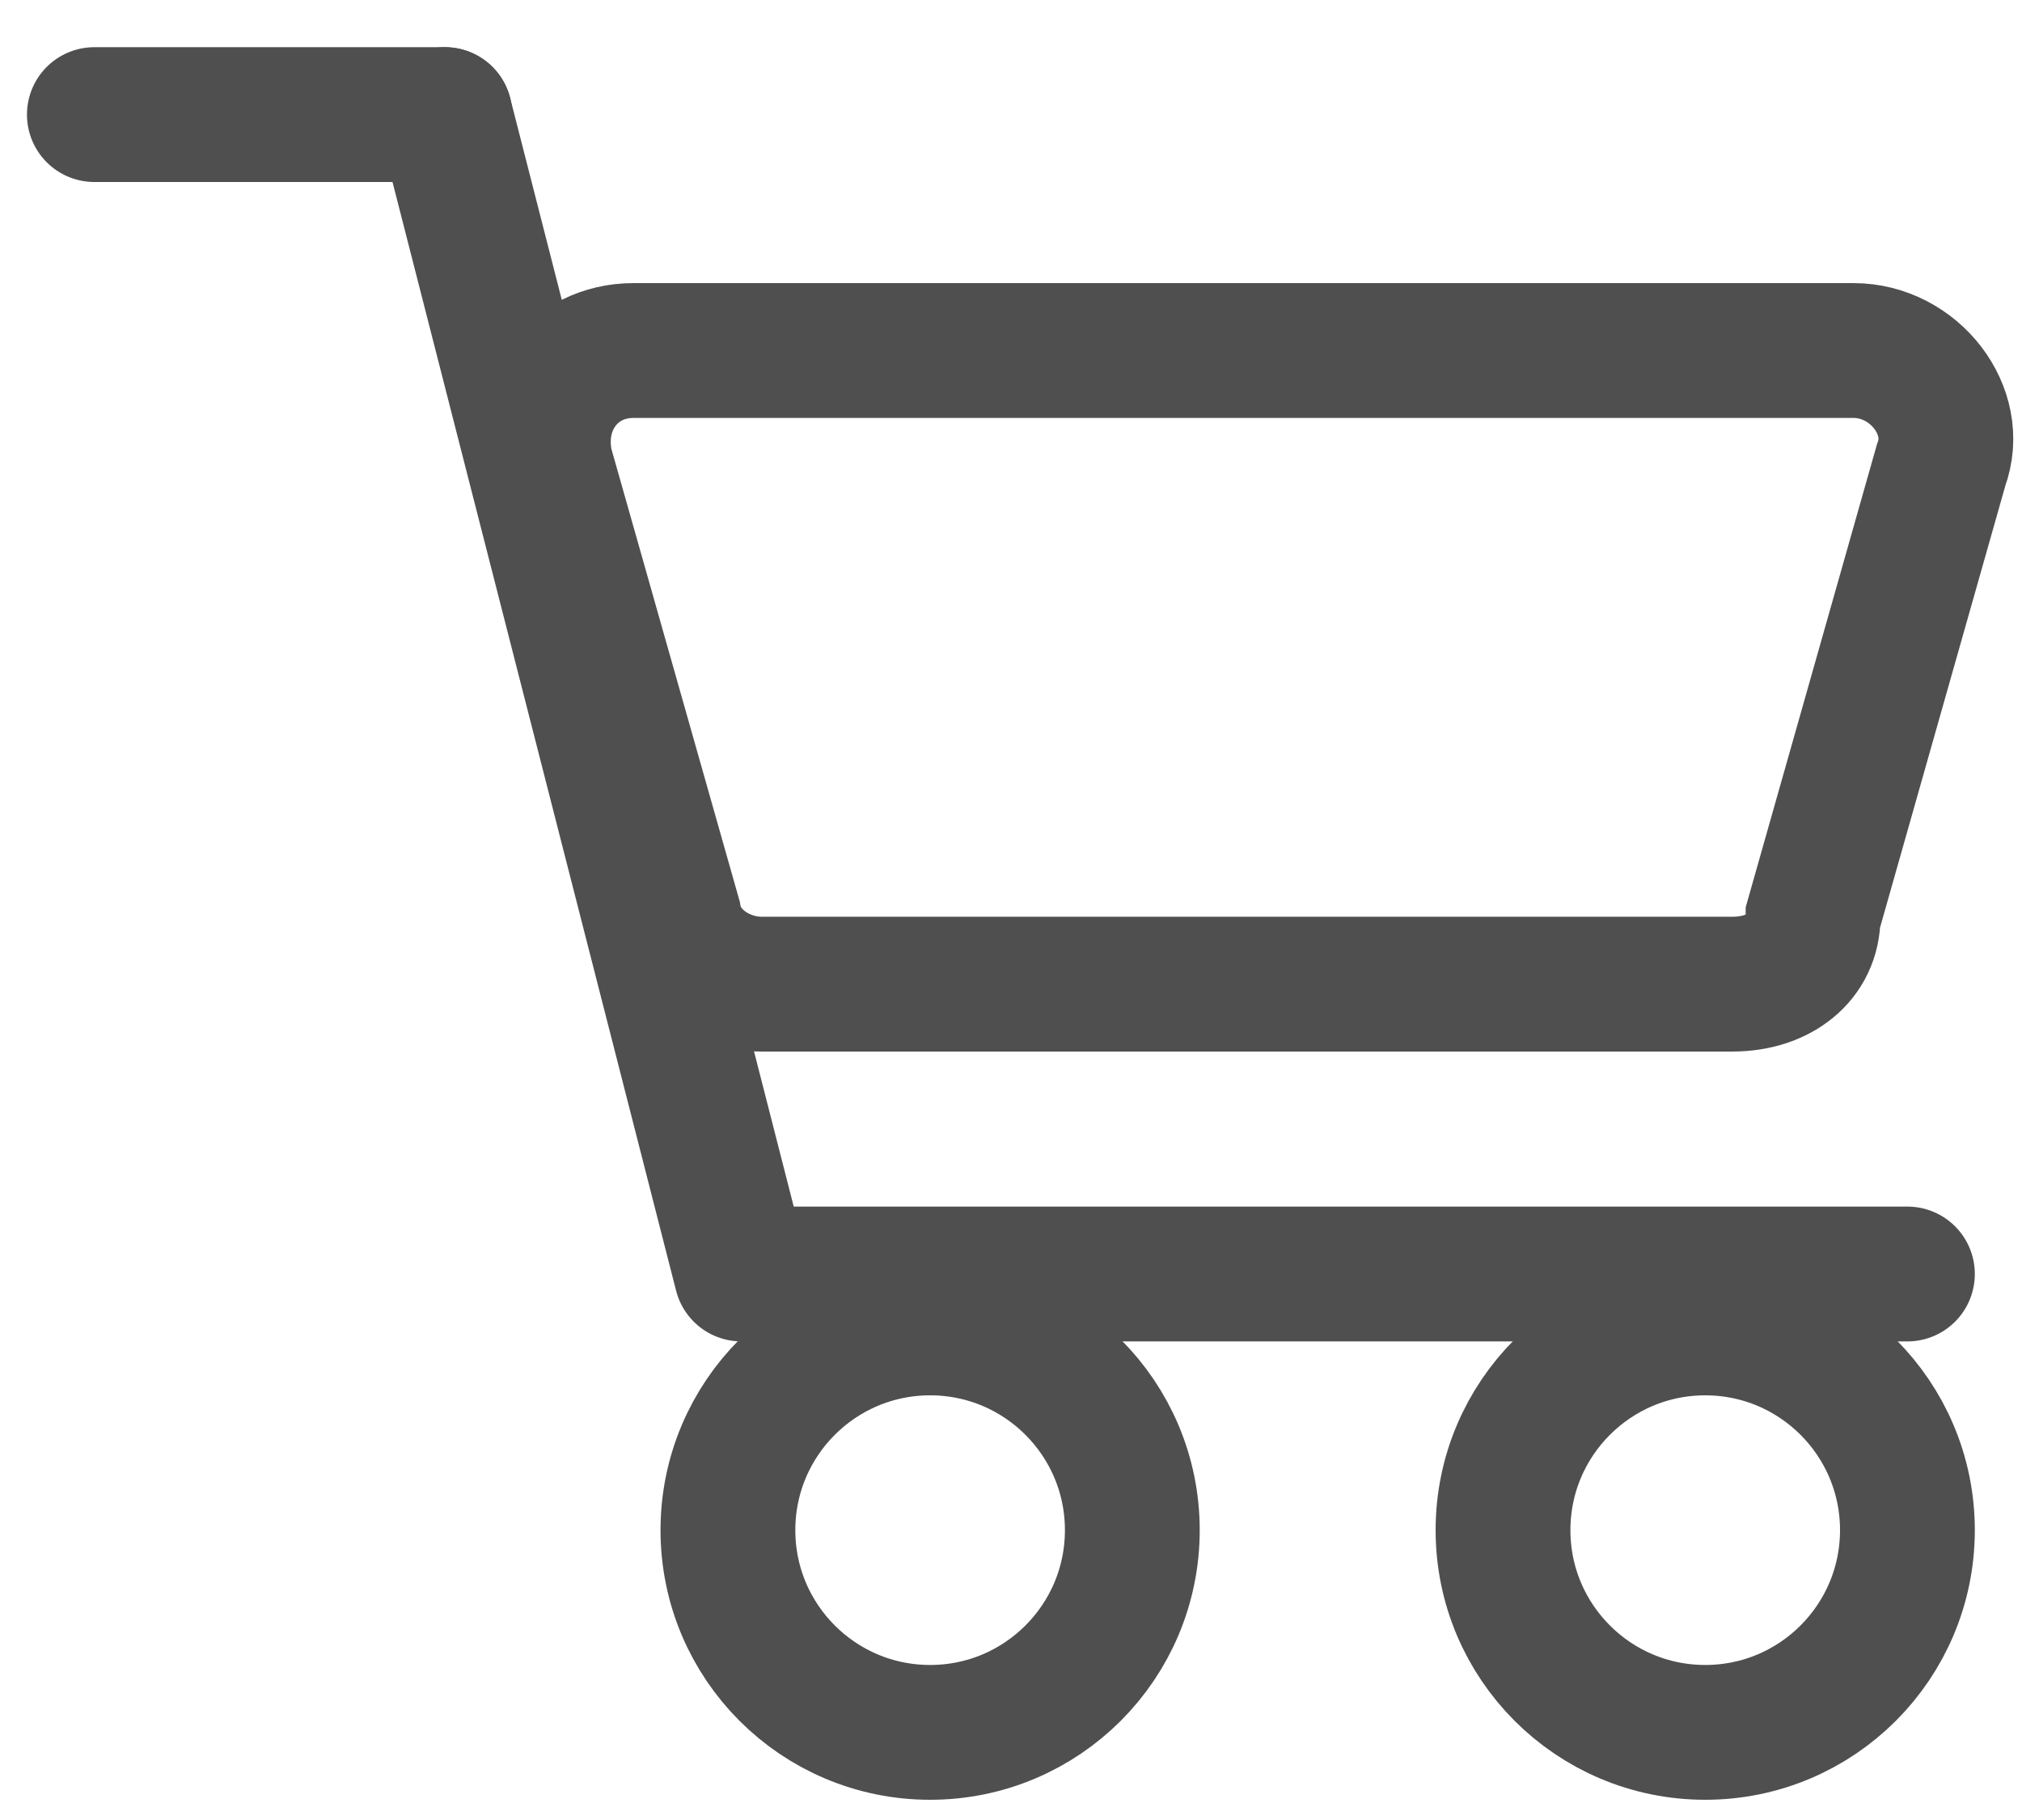
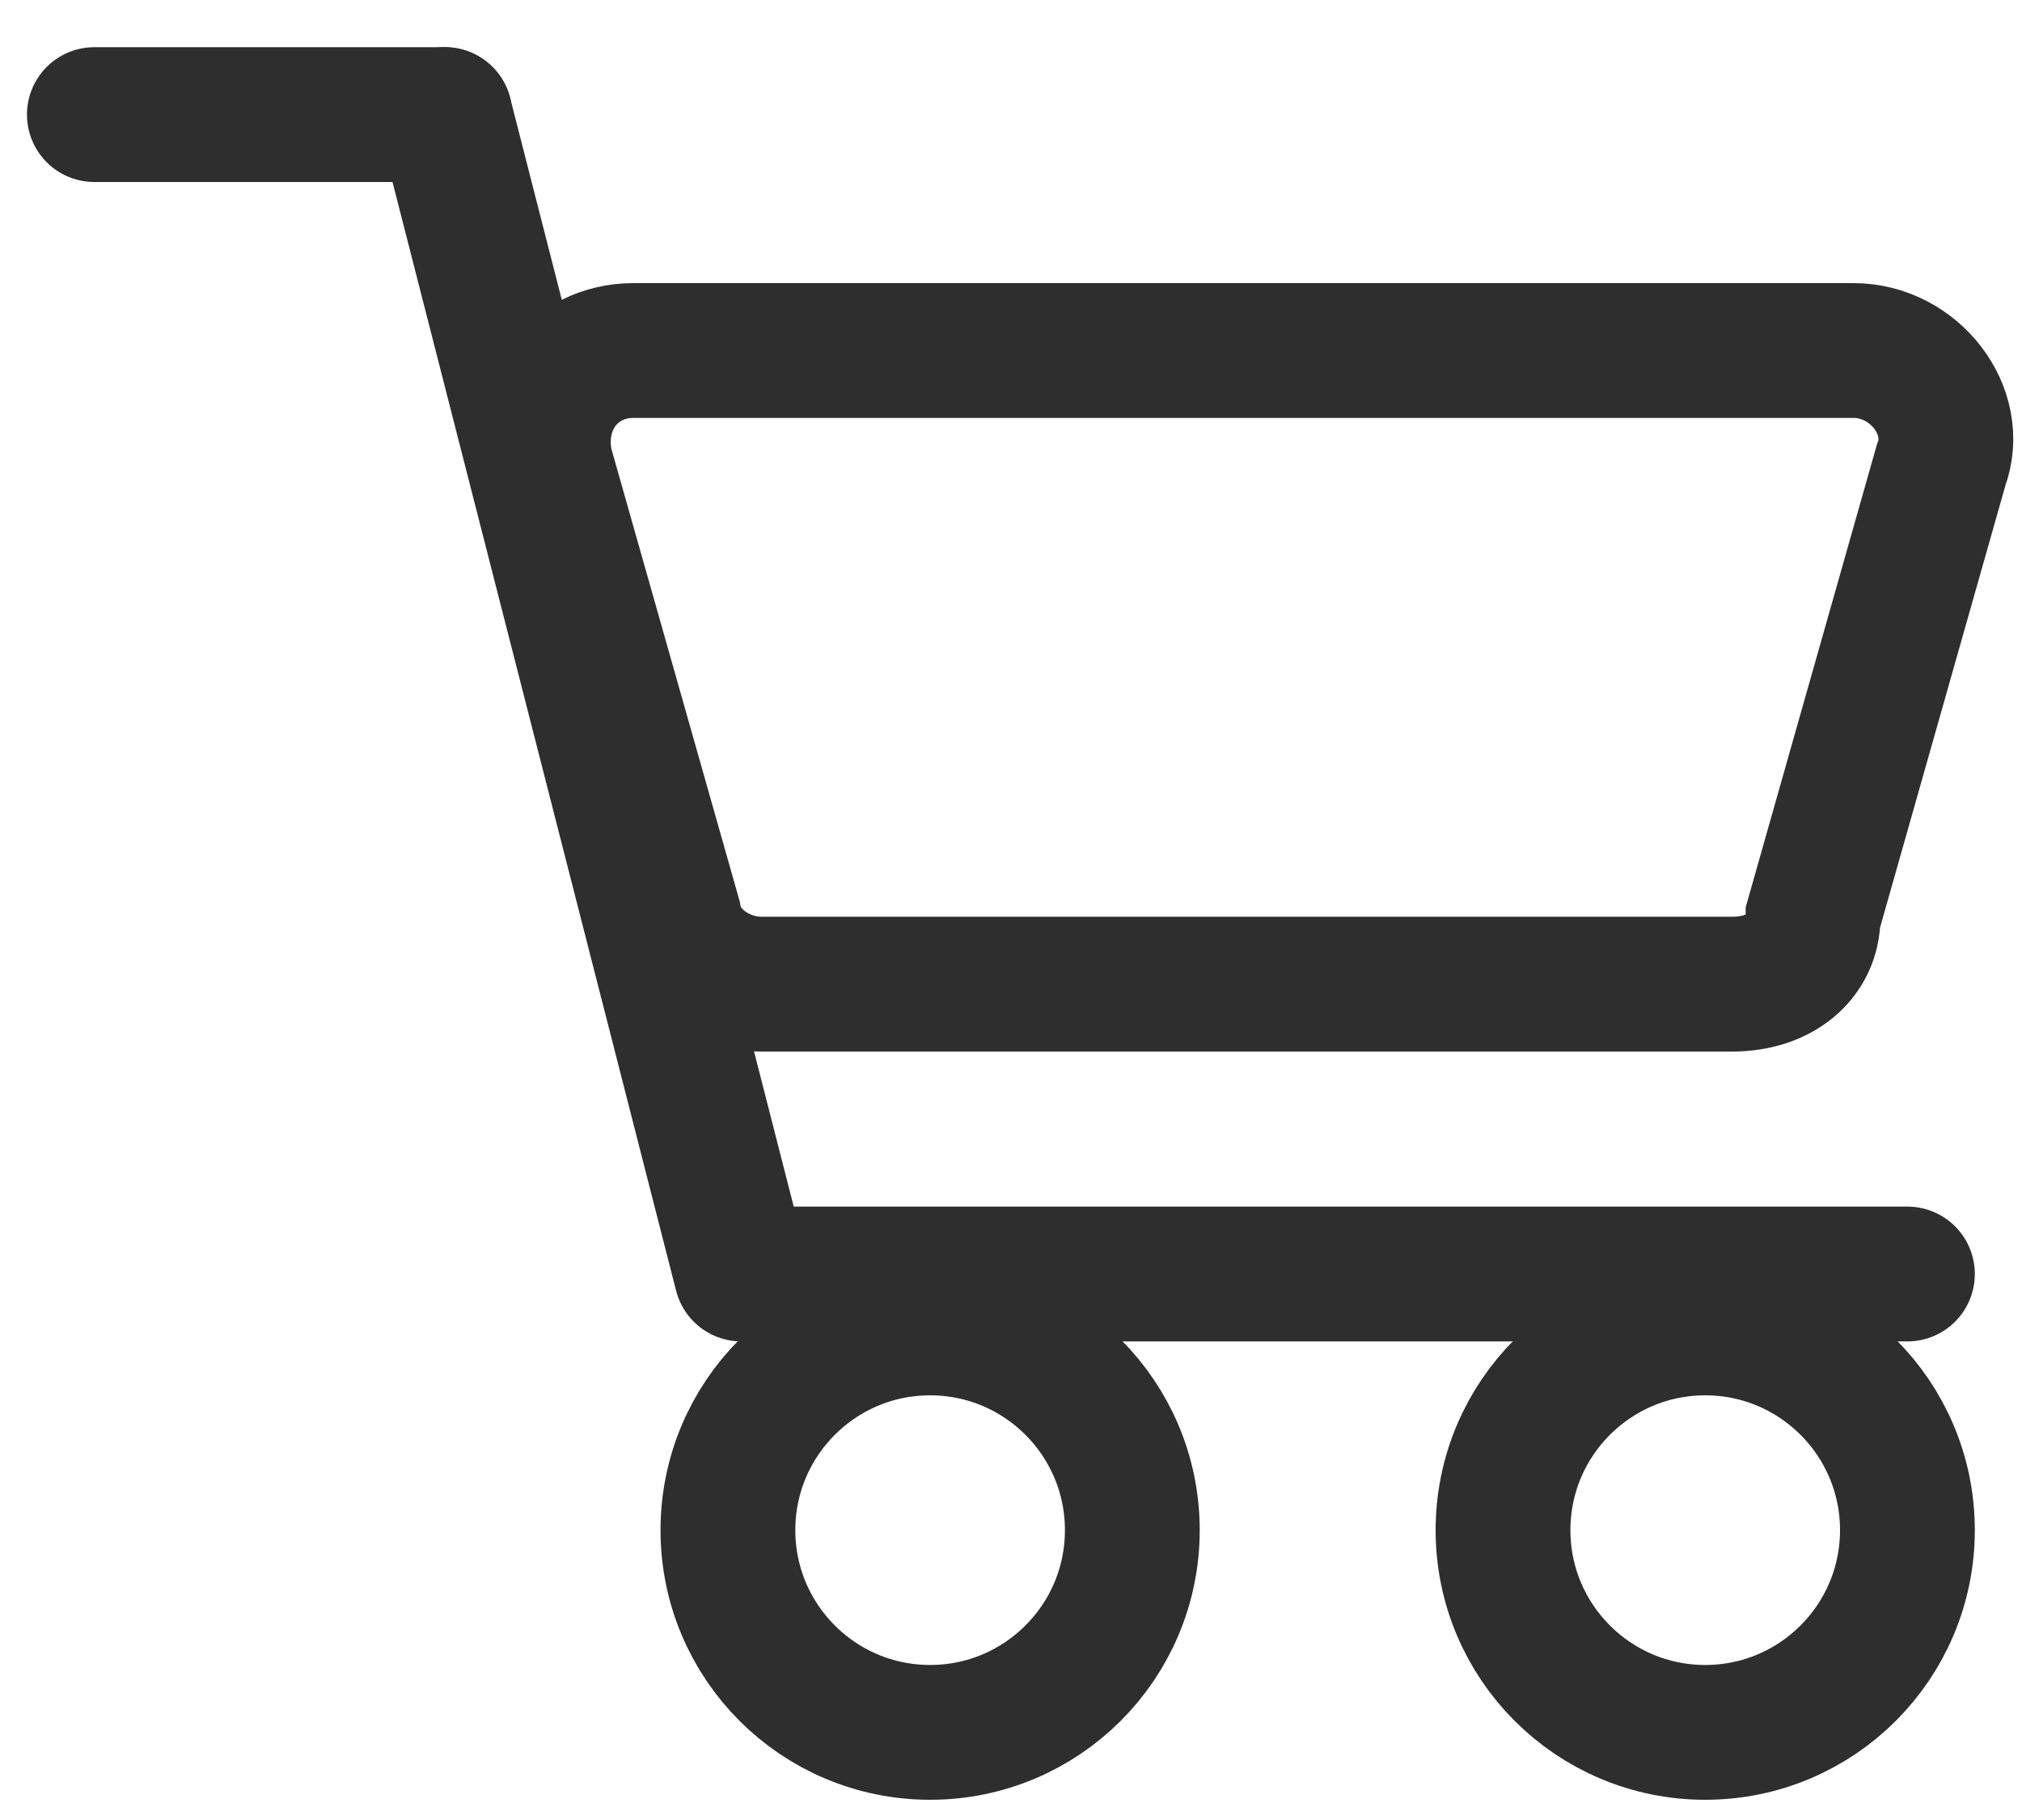
<svg xmlns="http://www.w3.org/2000/svg" fill="none" height="27" viewBox="0 0 30 27" width="30">
-   <path d="M1.4 1.7H6.6" stroke="#4F4F4F" stroke-linecap="round" stroke-miterlimit="10" stroke-width="2" />
-   <path d="M6.6 1.7L11 18.9" stroke="#4F4F4F" stroke-linecap="round" stroke-miterlimit="10" stroke-width="2" />
-   <path d="M11.8 18.9H28.3" stroke="#4F4F4F" stroke-linecap="round" stroke-miterlimit="10" stroke-width="2" />
-   <path d="M13.8 25.7C15.457 25.7 16.8 24.357 16.8 22.7C16.8 21.043 15.457 19.7 13.8 19.7C12.143 19.7 10.8 21.043 10.8 22.7C10.8 24.357 12.143 25.7 13.8 25.7Z" stroke="#4F4F4F" stroke-linecap="round" stroke-miterlimit="10" stroke-width="2" />
-   <path d="M25.3 25.7C26.957 25.7 28.3 24.357 28.3 22.7C28.3 21.043 26.957 19.7 25.3 19.7C23.643 19.7 22.3 21.043 22.3 22.7C22.3 24.357 23.643 25.7 25.3 25.7Z" stroke="#4F4F4F" stroke-linecap="round" stroke-miterlimit="10" stroke-width="2" />
-   <path d="M25.7 14.6H11.3C10.7 14.6 10.1 14.2 10 13.6L8.1 6.9C7.9 6 8.5 5.2 9.4 5.2H27.5C28.4 5.2 29.1 6.1 28.8 6.9L26.9 13.6C26.9 14.2 26.4 14.6 25.7 14.6Z" stroke="#4F4F4F" stroke-linecap="round" stroke-miterlimit="10" stroke-width="2" />
+   <path d="M1.4 1.7H6.6" stroke="#2e2e2e" stroke-linecap="round" stroke-miterlimit="10" stroke-width="2" />
+   <path d="M6.6 1.7L11 18.9" stroke="#2e2e2e" stroke-linecap="round" stroke-miterlimit="10" stroke-width="2" />
+   <path d="M11.8 18.9H28.3" stroke="#2e2e2e" stroke-linecap="round" stroke-miterlimit="10" stroke-width="2" />
+   <path d="M13.8 25.7C15.457 25.7 16.8 24.357 16.8 22.7C16.8 21.043 15.457 19.7 13.8 19.7C12.143 19.7 10.8 21.043 10.8 22.7C10.8 24.357 12.143 25.7 13.8 25.7Z" stroke="#2e2e2e" stroke-linecap="round" stroke-miterlimit="10" stroke-width="2" />
+   <path d="M25.3 25.7C26.957 25.7 28.3 24.357 28.3 22.7C28.3 21.043 26.957 19.7 25.3 19.7C23.643 19.7 22.3 21.043 22.3 22.7C22.3 24.357 23.643 25.7 25.3 25.7Z" stroke="#2e2e2e" stroke-linecap="round" stroke-miterlimit="10" stroke-width="2" />
+   <path d="M25.7 14.6H11.3C10.7 14.6 10.1 14.2 10 13.6L8.1 6.9C7.9 6 8.5 5.2 9.4 5.2H27.5C28.4 5.2 29.1 6.1 28.8 6.9L26.9 13.6C26.9 14.2 26.4 14.6 25.7 14.6Z" stroke="#2e2e2e" stroke-linecap="round" stroke-miterlimit="10" stroke-width="2" />
</svg>
